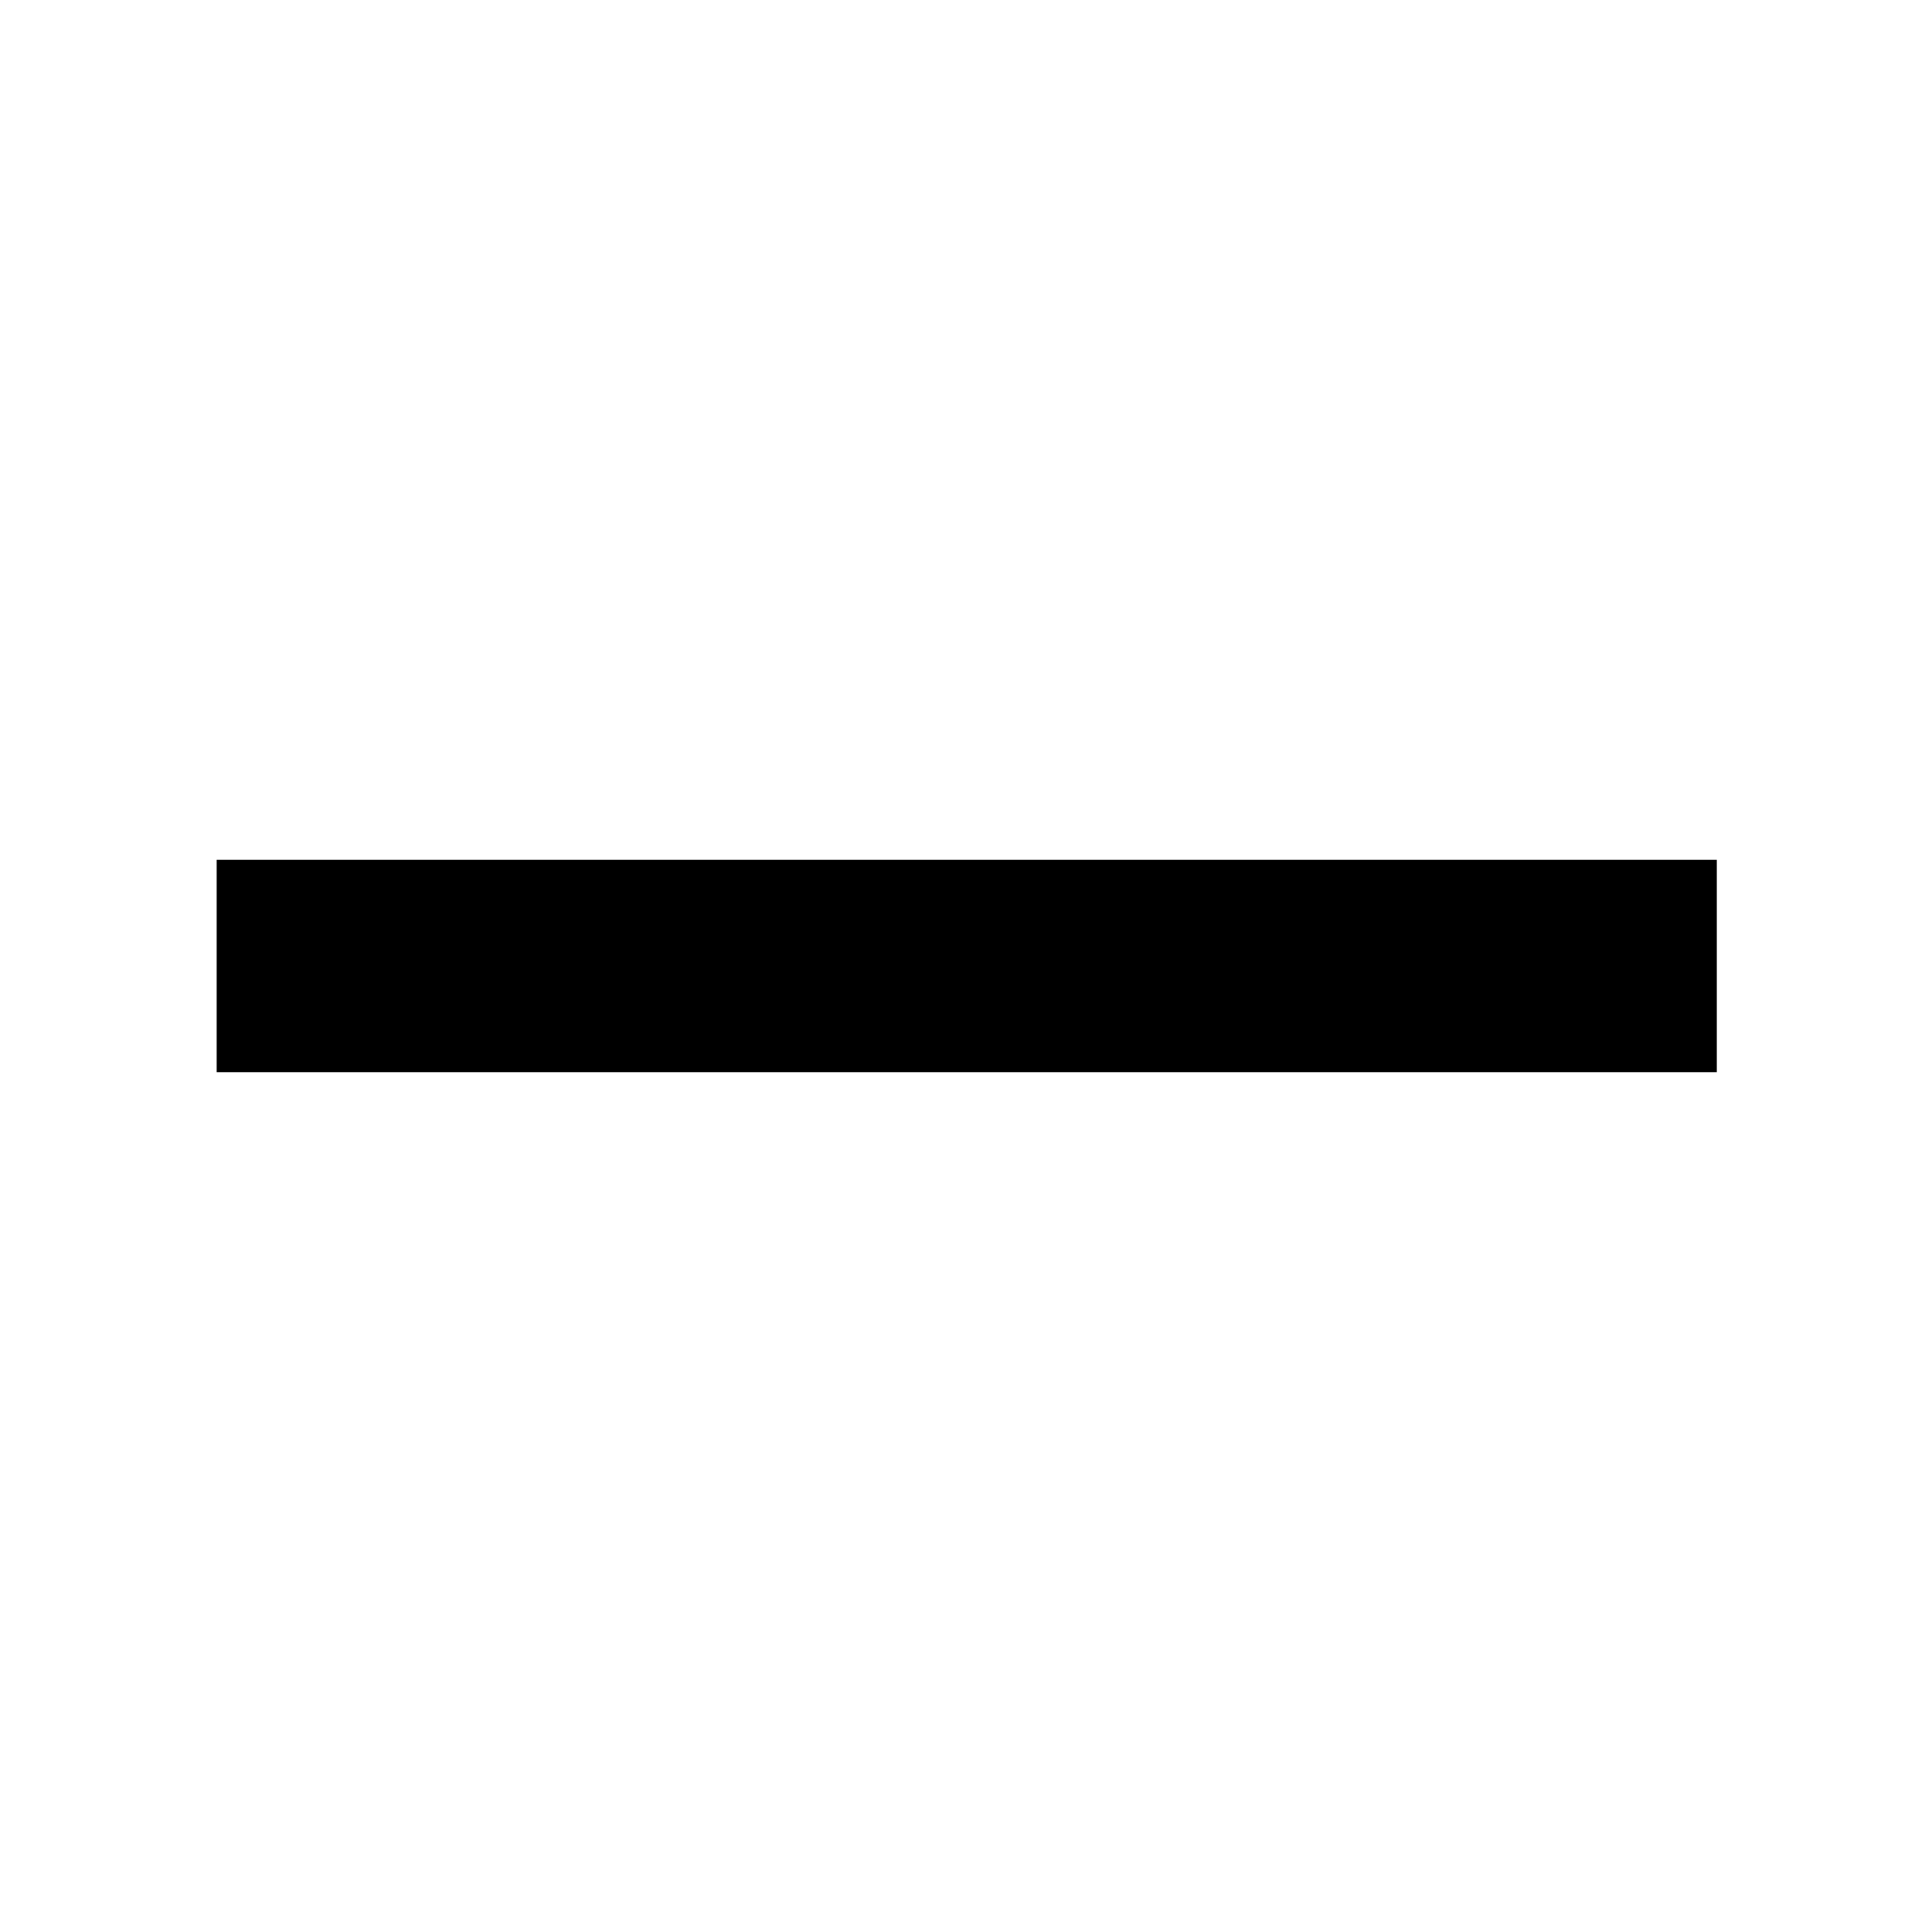
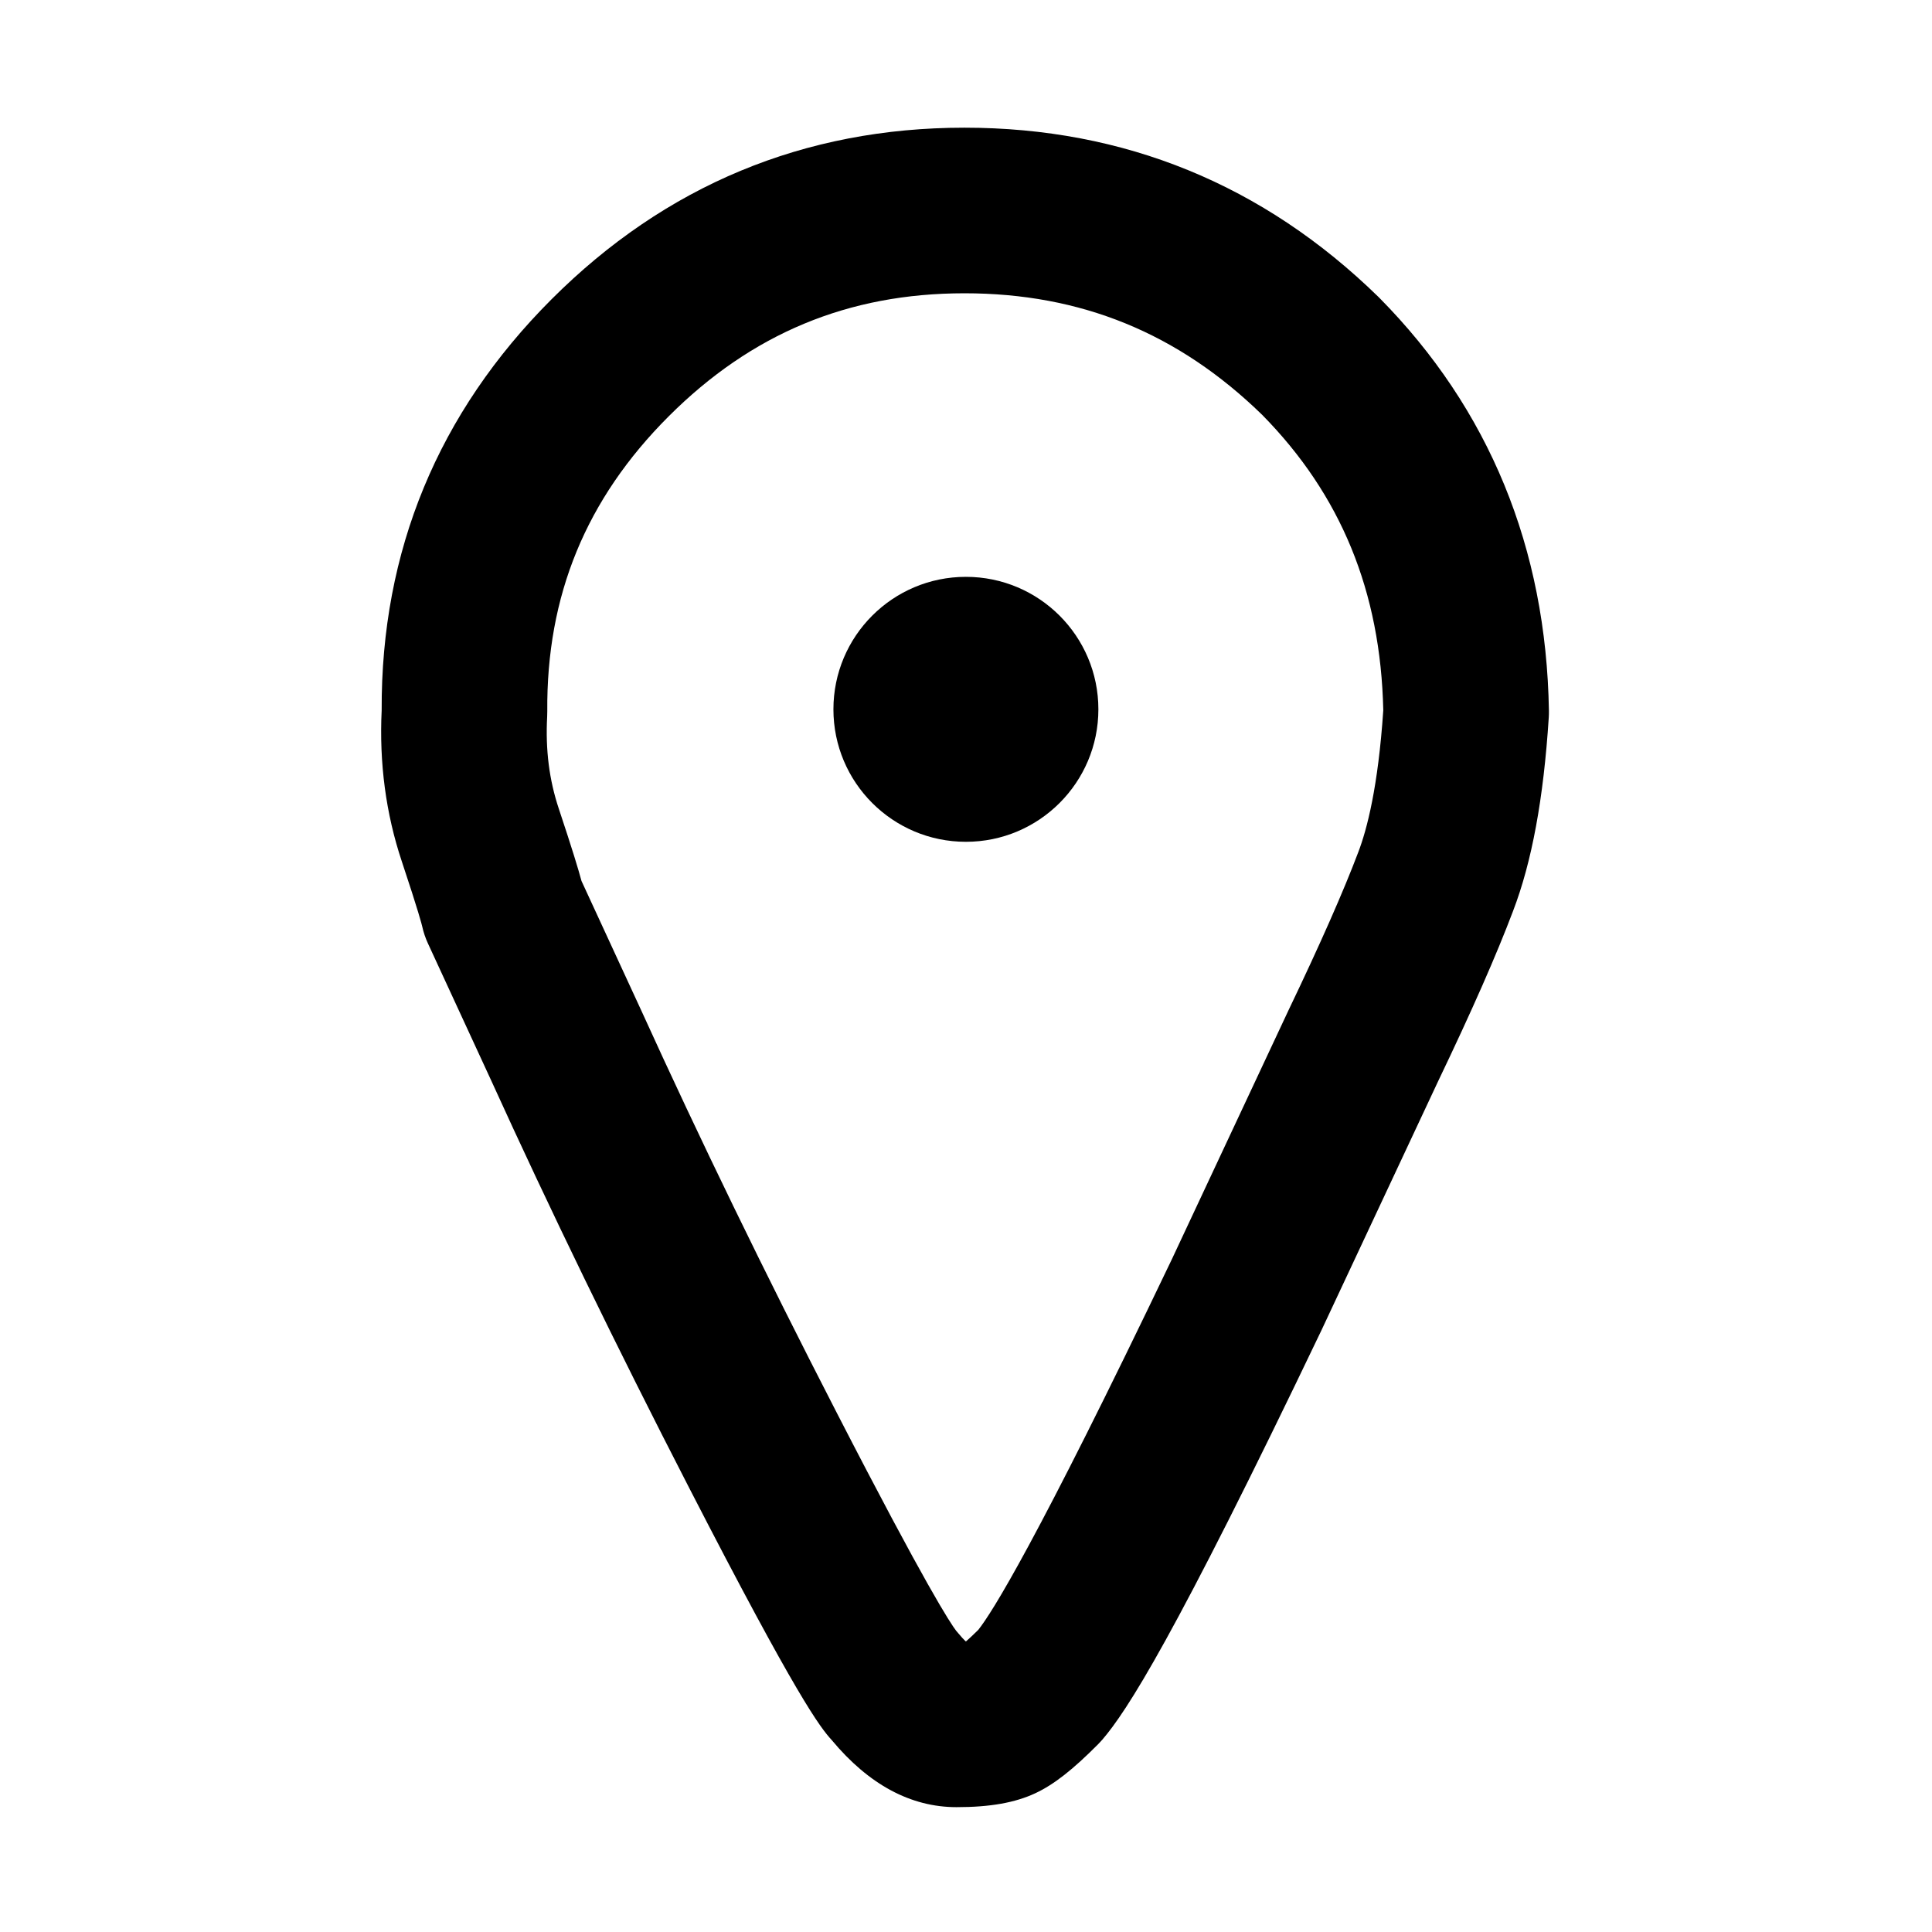
<svg xmlns="http://www.w3.org/2000/svg" version="1.1" id="レイヤー_1" x="0px" y="0px" width="350px" height="350px" viewBox="0 0 350 350" enable-background="new 0 0 350 350" xml:space="preserve">
-   <polygon points="311.022,194.222 311.022,155.776 39.254,155.776 39.254,194.223 " />
+   <path d="M173.286,327.383c-8.282,0-15.876-4.076-22.581-12.117c-2.137-2.338-6.231-7.57-25.873-45.756  c-13.192-25.636-25.274-50.502-35.91-73.905l-11.404-24.708c-0.448-0.97-0.791-1.986-1.023-3.029  c-0.078-0.349-0.622-2.563-3.72-11.866c-2.867-8.594-4.09-17.785-3.632-27.316C69.01,99.824,79.362,74.773,99.916,54.219  c20.628-20.628,45.794-31.088,74.799-31.088c28.936,0,54.165,10.31,74.986,30.644c0.064,0.062,0.127,0.125,0.19,0.188  c19.896,20.134,30.228,45.303,30.71,74.809c0.007,0.401-0.003,0.803-0.028,1.203c-0.941,14.696-3.059,26.171-6.474,35.079  c-2.984,7.906-7.424,17.996-13.545,30.771l-21.112,45.063c-0.017,0.036-0.034,0.073-0.052,0.109  c-26.771,55.954-35.282,69.033-39.707,74.177c-0.234,0.271-0.478,0.535-0.73,0.789c-4.632,4.662-8.031,7.319-11.364,8.885  C183.905,326.578,179.361,327.383,173.286,327.383z M173.205,295.414c0.141,0.158,0.277,0.318,0.411,0.481  c0.551,0.674,0.995,1.138,1.32,1.447c0.029-0.002,0.057-0.004,0.084-0.005c0.505-0.44,1.227-1.104,2.204-2.071  c2.443-3.07,10.439-15.665,35.081-67.166l21.113-45.066c0.019-0.039,0.037-0.079,0.056-0.118c5.68-11.852,9.915-21.45,12.587-28.529  c1.573-4.106,3.601-11.819,4.533-25.717c-0.476-21.503-7.659-39.02-21.947-53.524c-15.211-14.813-32.854-22.015-53.932-22.015  c-21.051,0-38.58,7.295-53.586,22.301c-14.97,14.97-22.161,32.457-21.984,53.459c0.002,0.311-0.004,0.622-0.021,0.932  c-0.323,6.005,0.368,11.465,2.112,16.692c2.444,7.342,3.543,10.974,4.11,13.086l10.851,23.511  c10.472,23.043,22.34,47.466,35.312,72.673C167.786,287.431,172.182,294.076,173.205,295.414z" />
+   <circle cx="174.982" cy="128.5" r="24" />
</svg>
